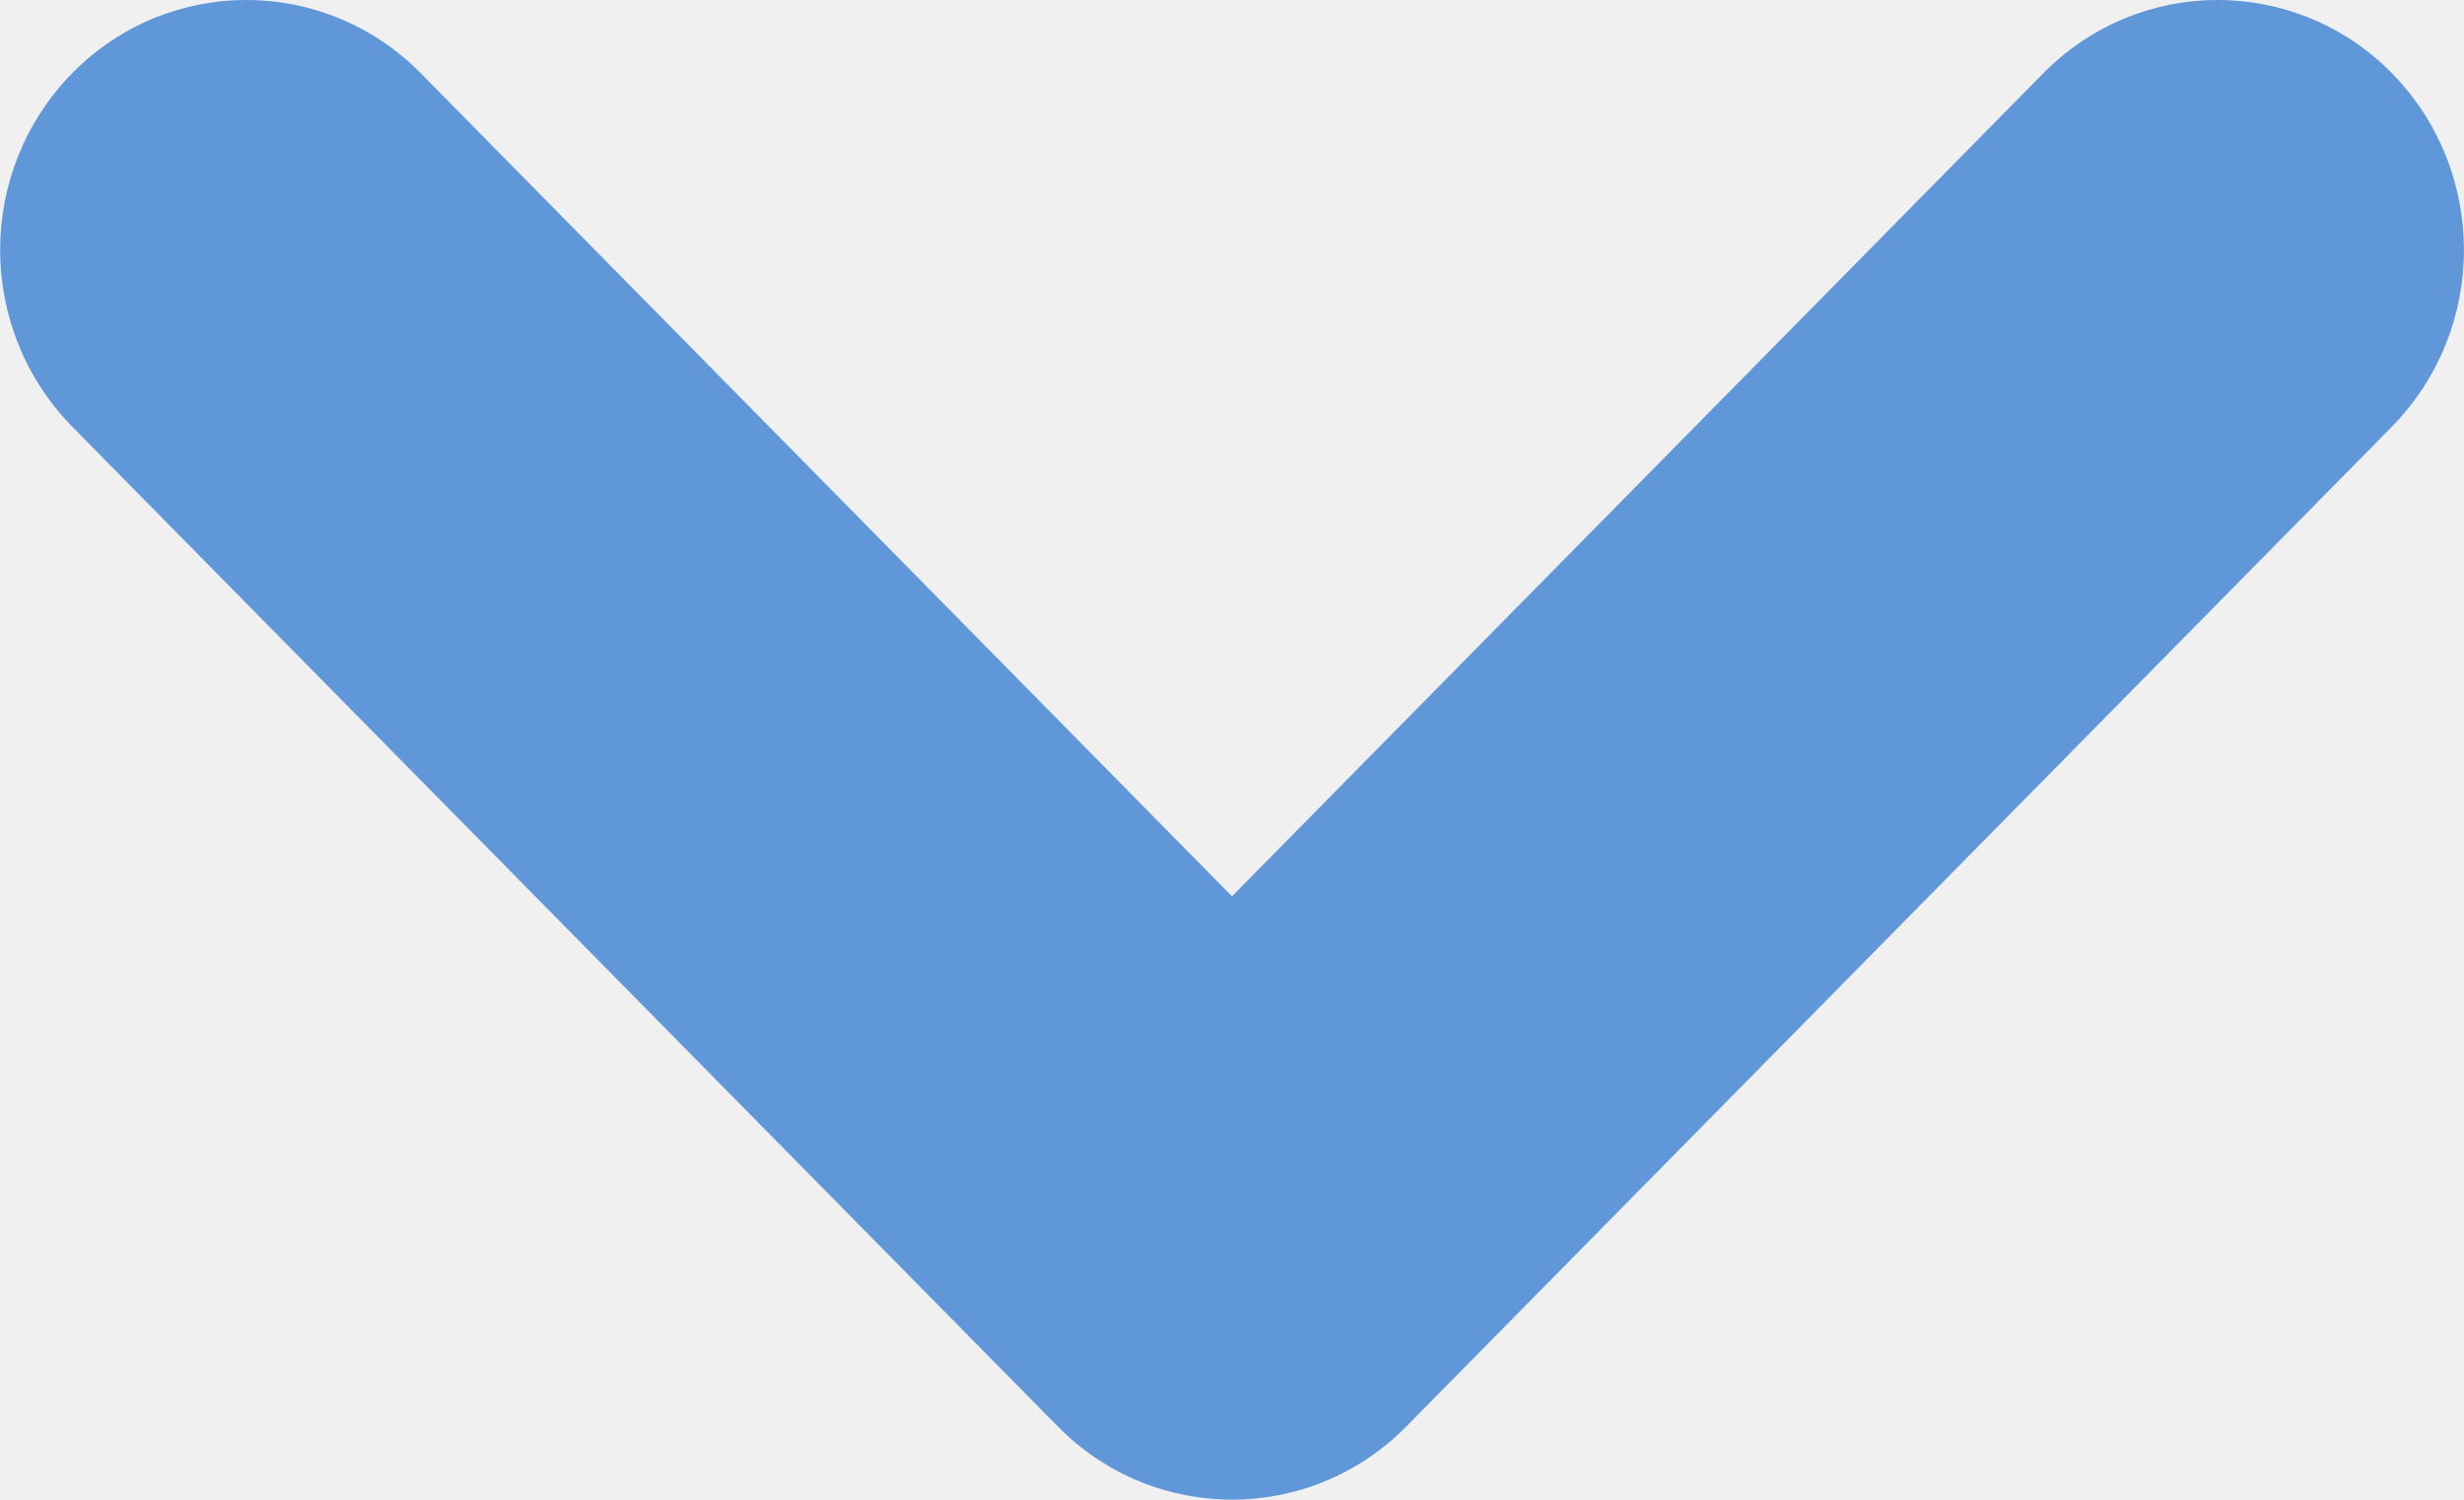
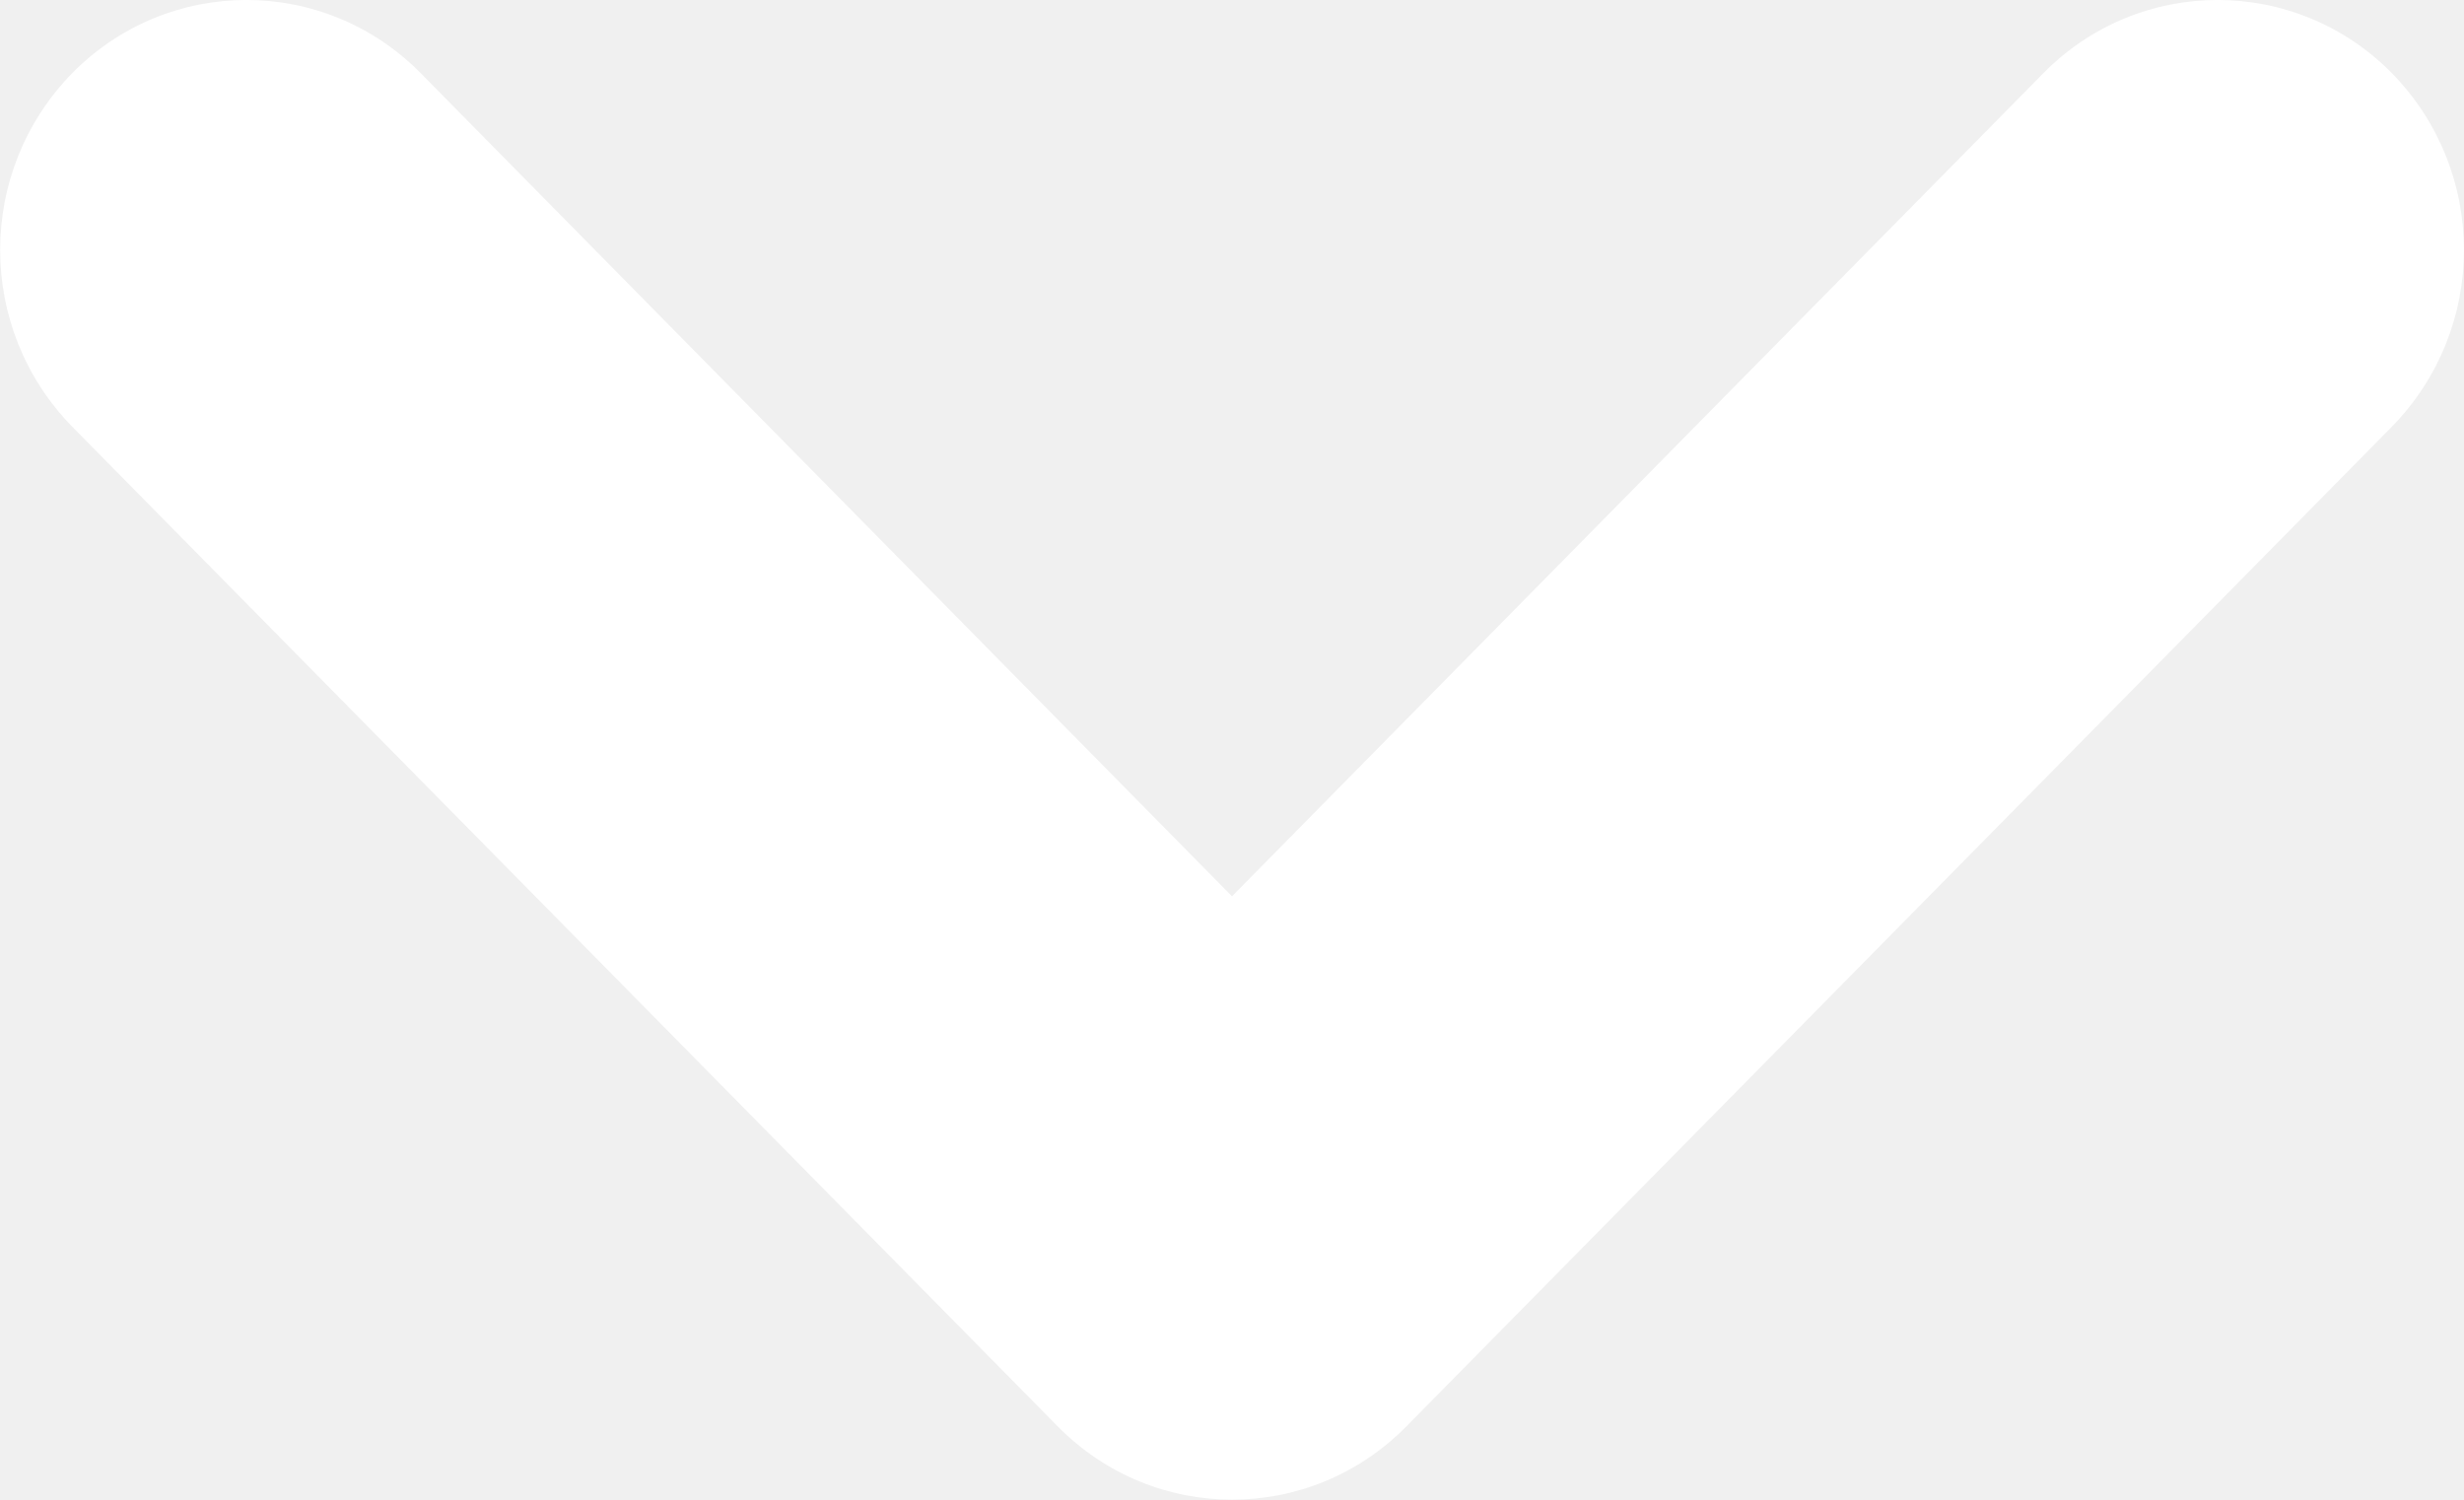
<svg xmlns="http://www.w3.org/2000/svg" width="23" height="14" fill="none">
-   <path d="M.674.683c.898-.911 2.354-.911 3.253 0L11.5 8.367 19.074.683c.898-.911 2.354-.911 3.253 0a2.36 2.36 0 0 1 0 3.3l-9.2 9.333c-.898.911-2.354.911-3.253 0l-9.2-9.333a2.36 2.36 0 0 1 0-3.3z" fill="#5f97d9" />
+   <path d="M.674.683c.898-.911 2.354-.911 3.253 0L11.5 8.367 19.074.683c.898-.911 2.354-.911 3.253 0a2.36 2.36 0 0 1 0 3.3l-9.2 9.333c-.898.911-2.354.911-3.253 0l-9.2-9.333a2.36 2.36 0 0 1 0-3.3z" fill="#fff" />
</svg>
